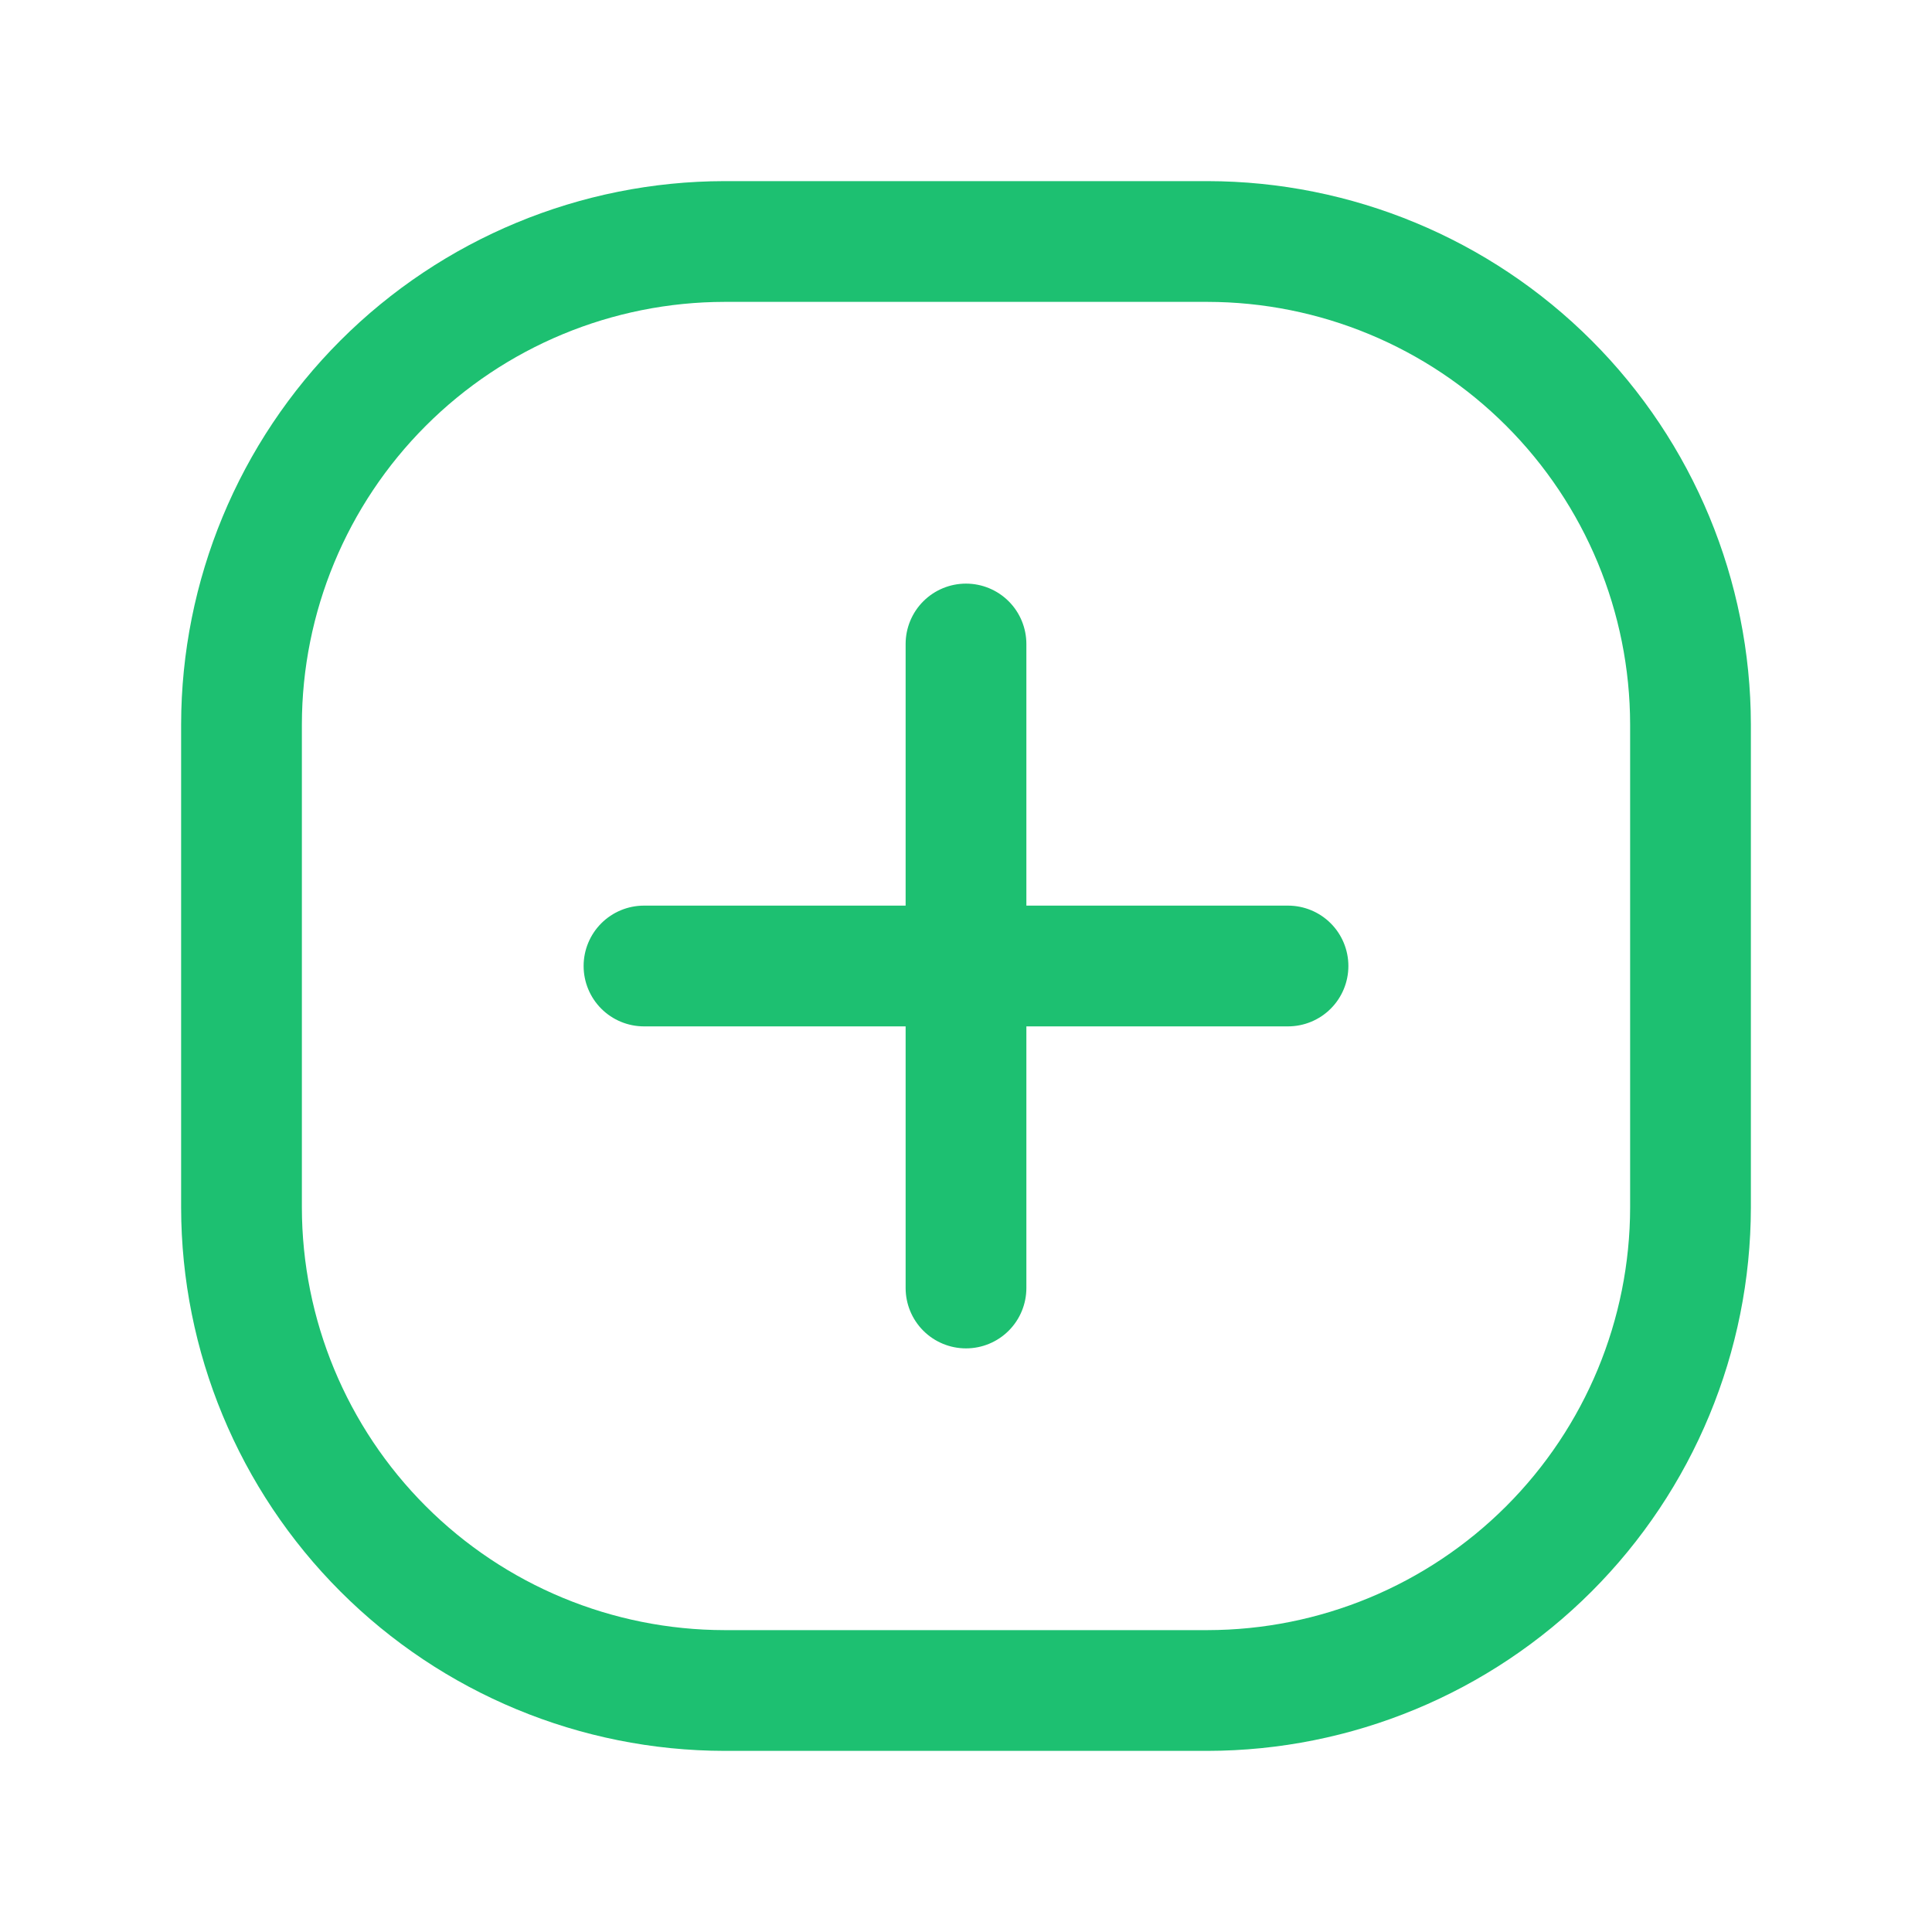
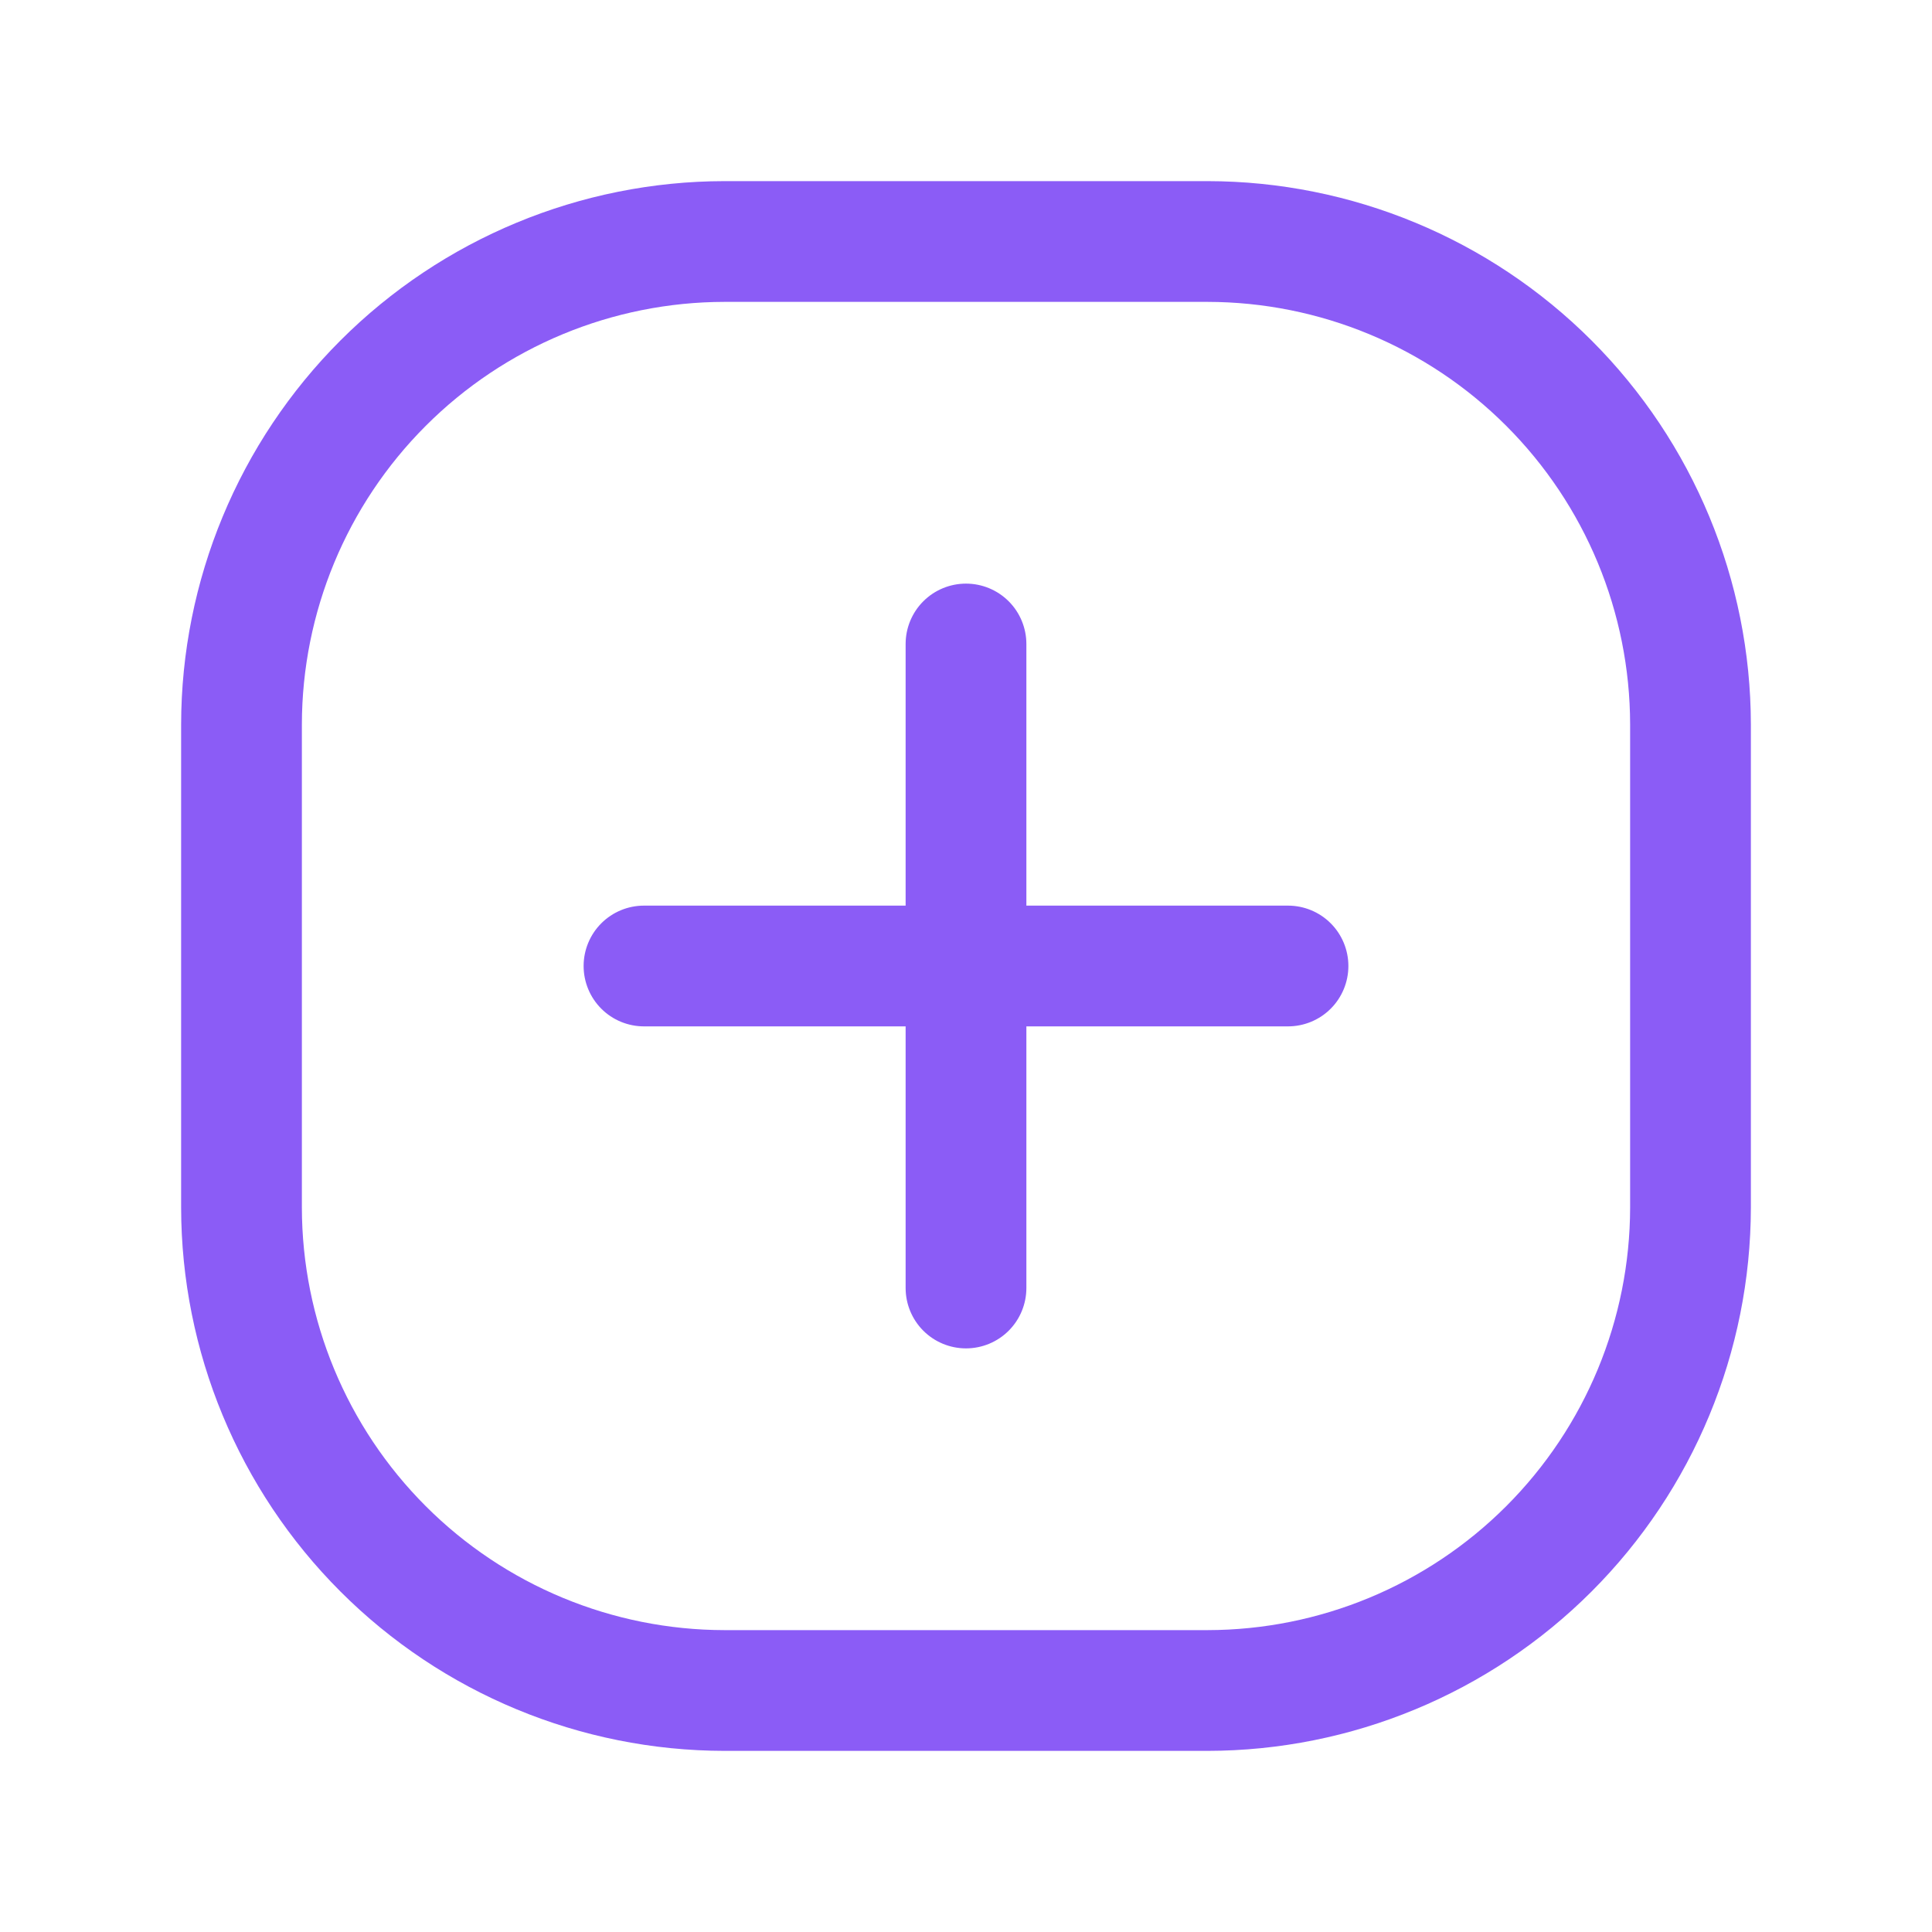
<svg xmlns="http://www.w3.org/2000/svg" width="100" height="100" viewBox="0 0 100 100" fill="none">
-   <path d="M62.5 9.375H37.5C30.044 9.384 22.895 12.35 17.622 17.622C12.35 22.895 9.384 30.044 9.375 37.5V62.5C9.384 69.957 12.35 77.105 17.622 82.378C22.895 87.65 30.044 90.616 37.5 90.625H62.5C69.957 90.616 77.105 87.65 82.378 82.378C87.65 77.105 90.616 69.957 90.625 62.5V37.5C90.616 30.044 87.65 22.895 82.378 17.622C77.105 12.35 69.957 9.384 62.5 9.375V9.375ZM84.375 62.5C84.368 68.3 82.062 73.86 77.961 77.961C73.86 82.062 68.3 84.368 62.5 84.375H37.5C31.7 84.368 26.14 82.062 22.039 77.961C17.938 73.86 15.632 68.3 15.625 62.5V37.5C15.632 31.7 17.938 26.14 22.039 22.039C26.14 17.938 31.7 15.632 37.5 15.625H62.5C68.3 15.632 73.86 17.938 77.961 22.039C82.062 26.14 84.368 31.7 84.375 37.5V62.5ZM69.792 50C69.792 50.829 69.463 51.624 68.877 52.21C68.291 52.796 67.496 53.125 66.667 53.125H53.125V66.667C53.125 67.496 52.796 68.291 52.21 68.877C51.624 69.463 50.829 69.792 50 69.792C49.171 69.792 48.376 69.463 47.79 68.877C47.204 68.291 46.875 67.496 46.875 66.667V53.125H33.333C32.504 53.125 31.709 52.796 31.123 52.21C30.537 51.624 30.208 50.829 30.208 50C30.208 49.171 30.537 48.376 31.123 47.79C31.709 47.204 32.504 46.875 33.333 46.875H46.875V33.333C46.875 32.504 47.204 31.709 47.79 31.123C48.376 30.537 49.171 30.208 50 30.208C50.829 30.208 51.624 30.537 52.21 31.123C52.796 31.709 53.125 32.504 53.125 33.333V46.875H66.667C67.496 46.875 68.291 47.204 68.877 47.79C69.463 48.376 69.792 49.171 69.792 50Z" fill="#1DC071" />
+   <path d="M62.5 9.375H37.5C30.044 9.384 22.895 12.35 17.622 17.622C12.35 22.895 9.384 30.044 9.375 37.5V62.5C9.384 69.957 12.35 77.105 17.622 82.378C22.895 87.65 30.044 90.616 37.5 90.625H62.5C69.957 90.616 77.105 87.65 82.378 82.378C87.65 77.105 90.616 69.957 90.625 62.5V37.5C90.616 30.044 87.65 22.895 82.378 17.622C77.105 12.35 69.957 9.384 62.5 9.375ZM84.375 62.5C84.368 68.3 82.062 73.86 77.961 77.961C73.86 82.062 68.3 84.368 62.5 84.375H37.5C31.7 84.368 26.14 82.062 22.039 77.961C17.938 73.86 15.632 68.3 15.625 62.5V37.5C15.632 31.7 17.938 26.14 22.039 22.039C26.14 17.938 31.7 15.632 37.5 15.625H62.5C68.3 15.632 73.86 17.938 77.961 22.039C82.062 26.14 84.368 31.7 84.375 37.5V62.5ZM69.792 50C69.792 50.829 69.463 51.624 68.877 52.21C68.291 52.796 67.496 53.125 66.667 53.125H53.125V66.667C53.125 67.496 52.796 68.291 52.21 68.877C51.624 69.463 50.829 69.792 50 69.792C49.171 69.792 48.376 69.463 47.79 68.877C47.204 68.291 46.875 67.496 46.875 66.667V53.125H33.333C32.504 53.125 31.709 52.796 31.123 52.21C30.537 51.624 30.208 50.829 30.208 50C30.208 49.171 30.537 48.376 31.123 47.79C31.709 47.204 32.504 46.875 33.333 46.875H46.875V33.333C46.875 32.504 47.204 31.709 47.79 31.123C48.376 30.537 49.171 30.208 50 30.208C50.829 30.208 51.624 30.537 52.21 31.123C52.796 31.709 53.125 32.504 53.125 33.333V46.875H66.667C67.496 46.875 68.291 47.204 68.877 47.79C69.463 48.376 69.792 49.171 69.792 50Z" fill="#8B5CF6" />
</svg>
